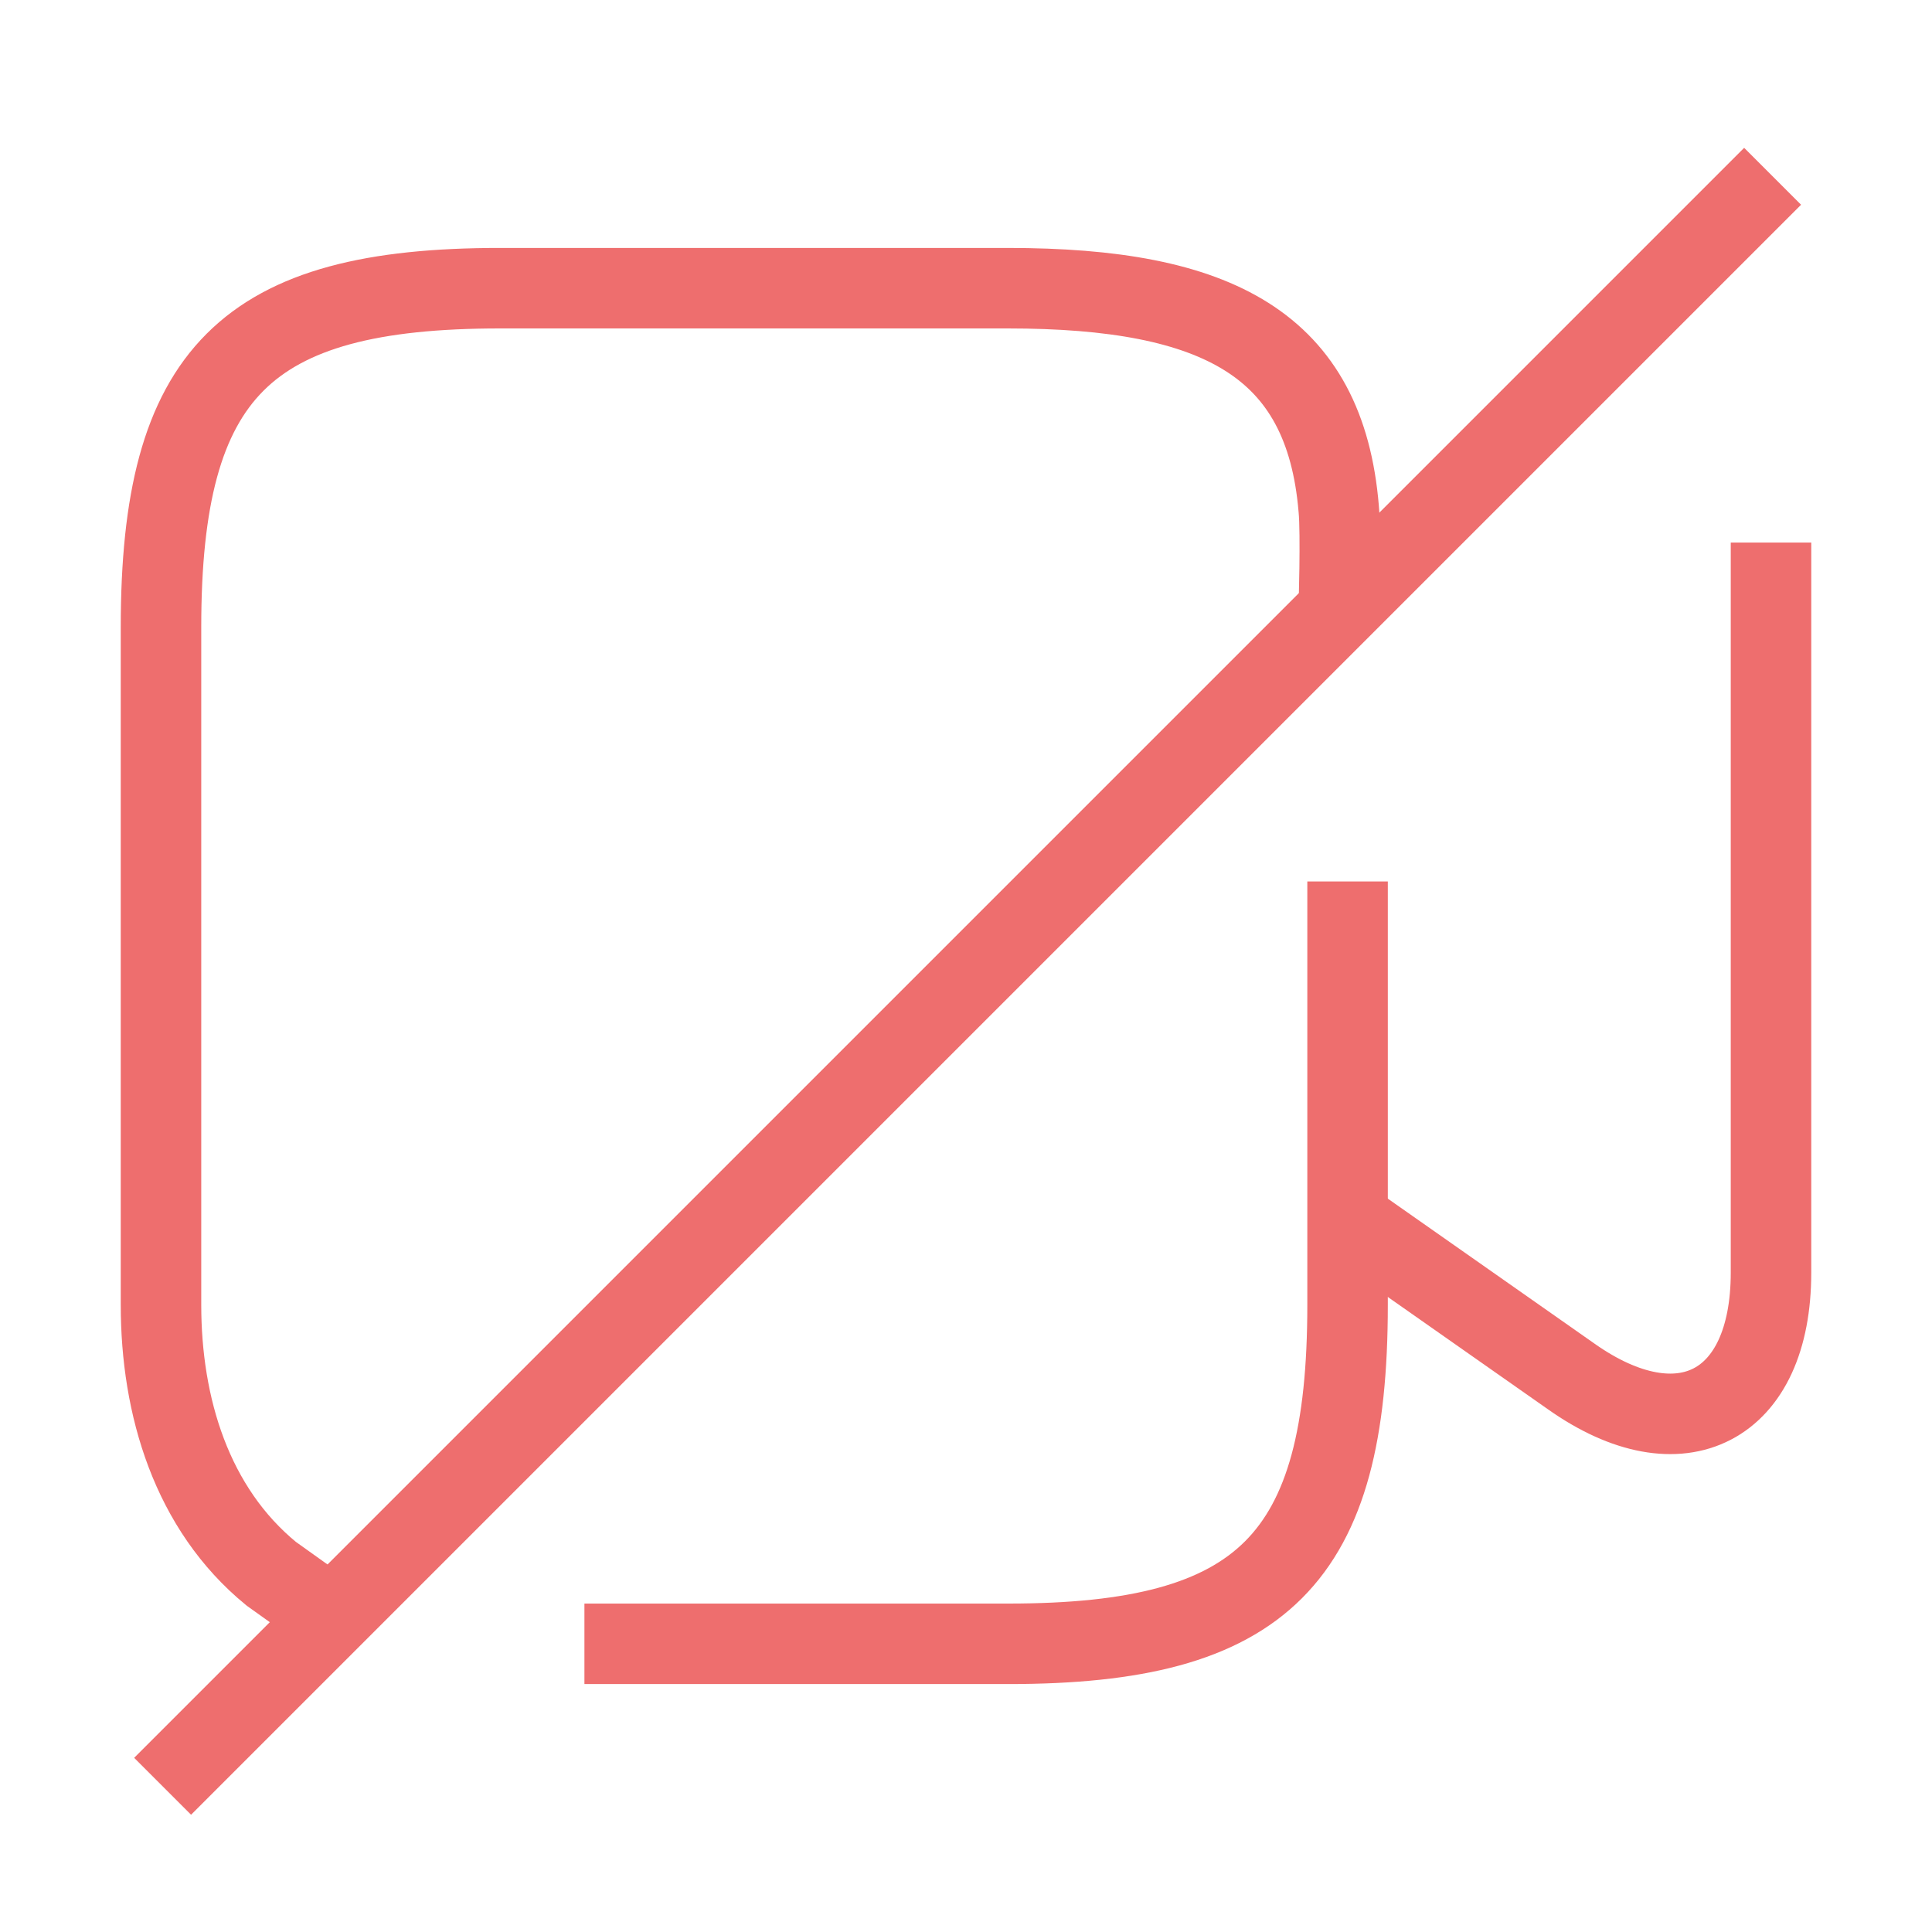
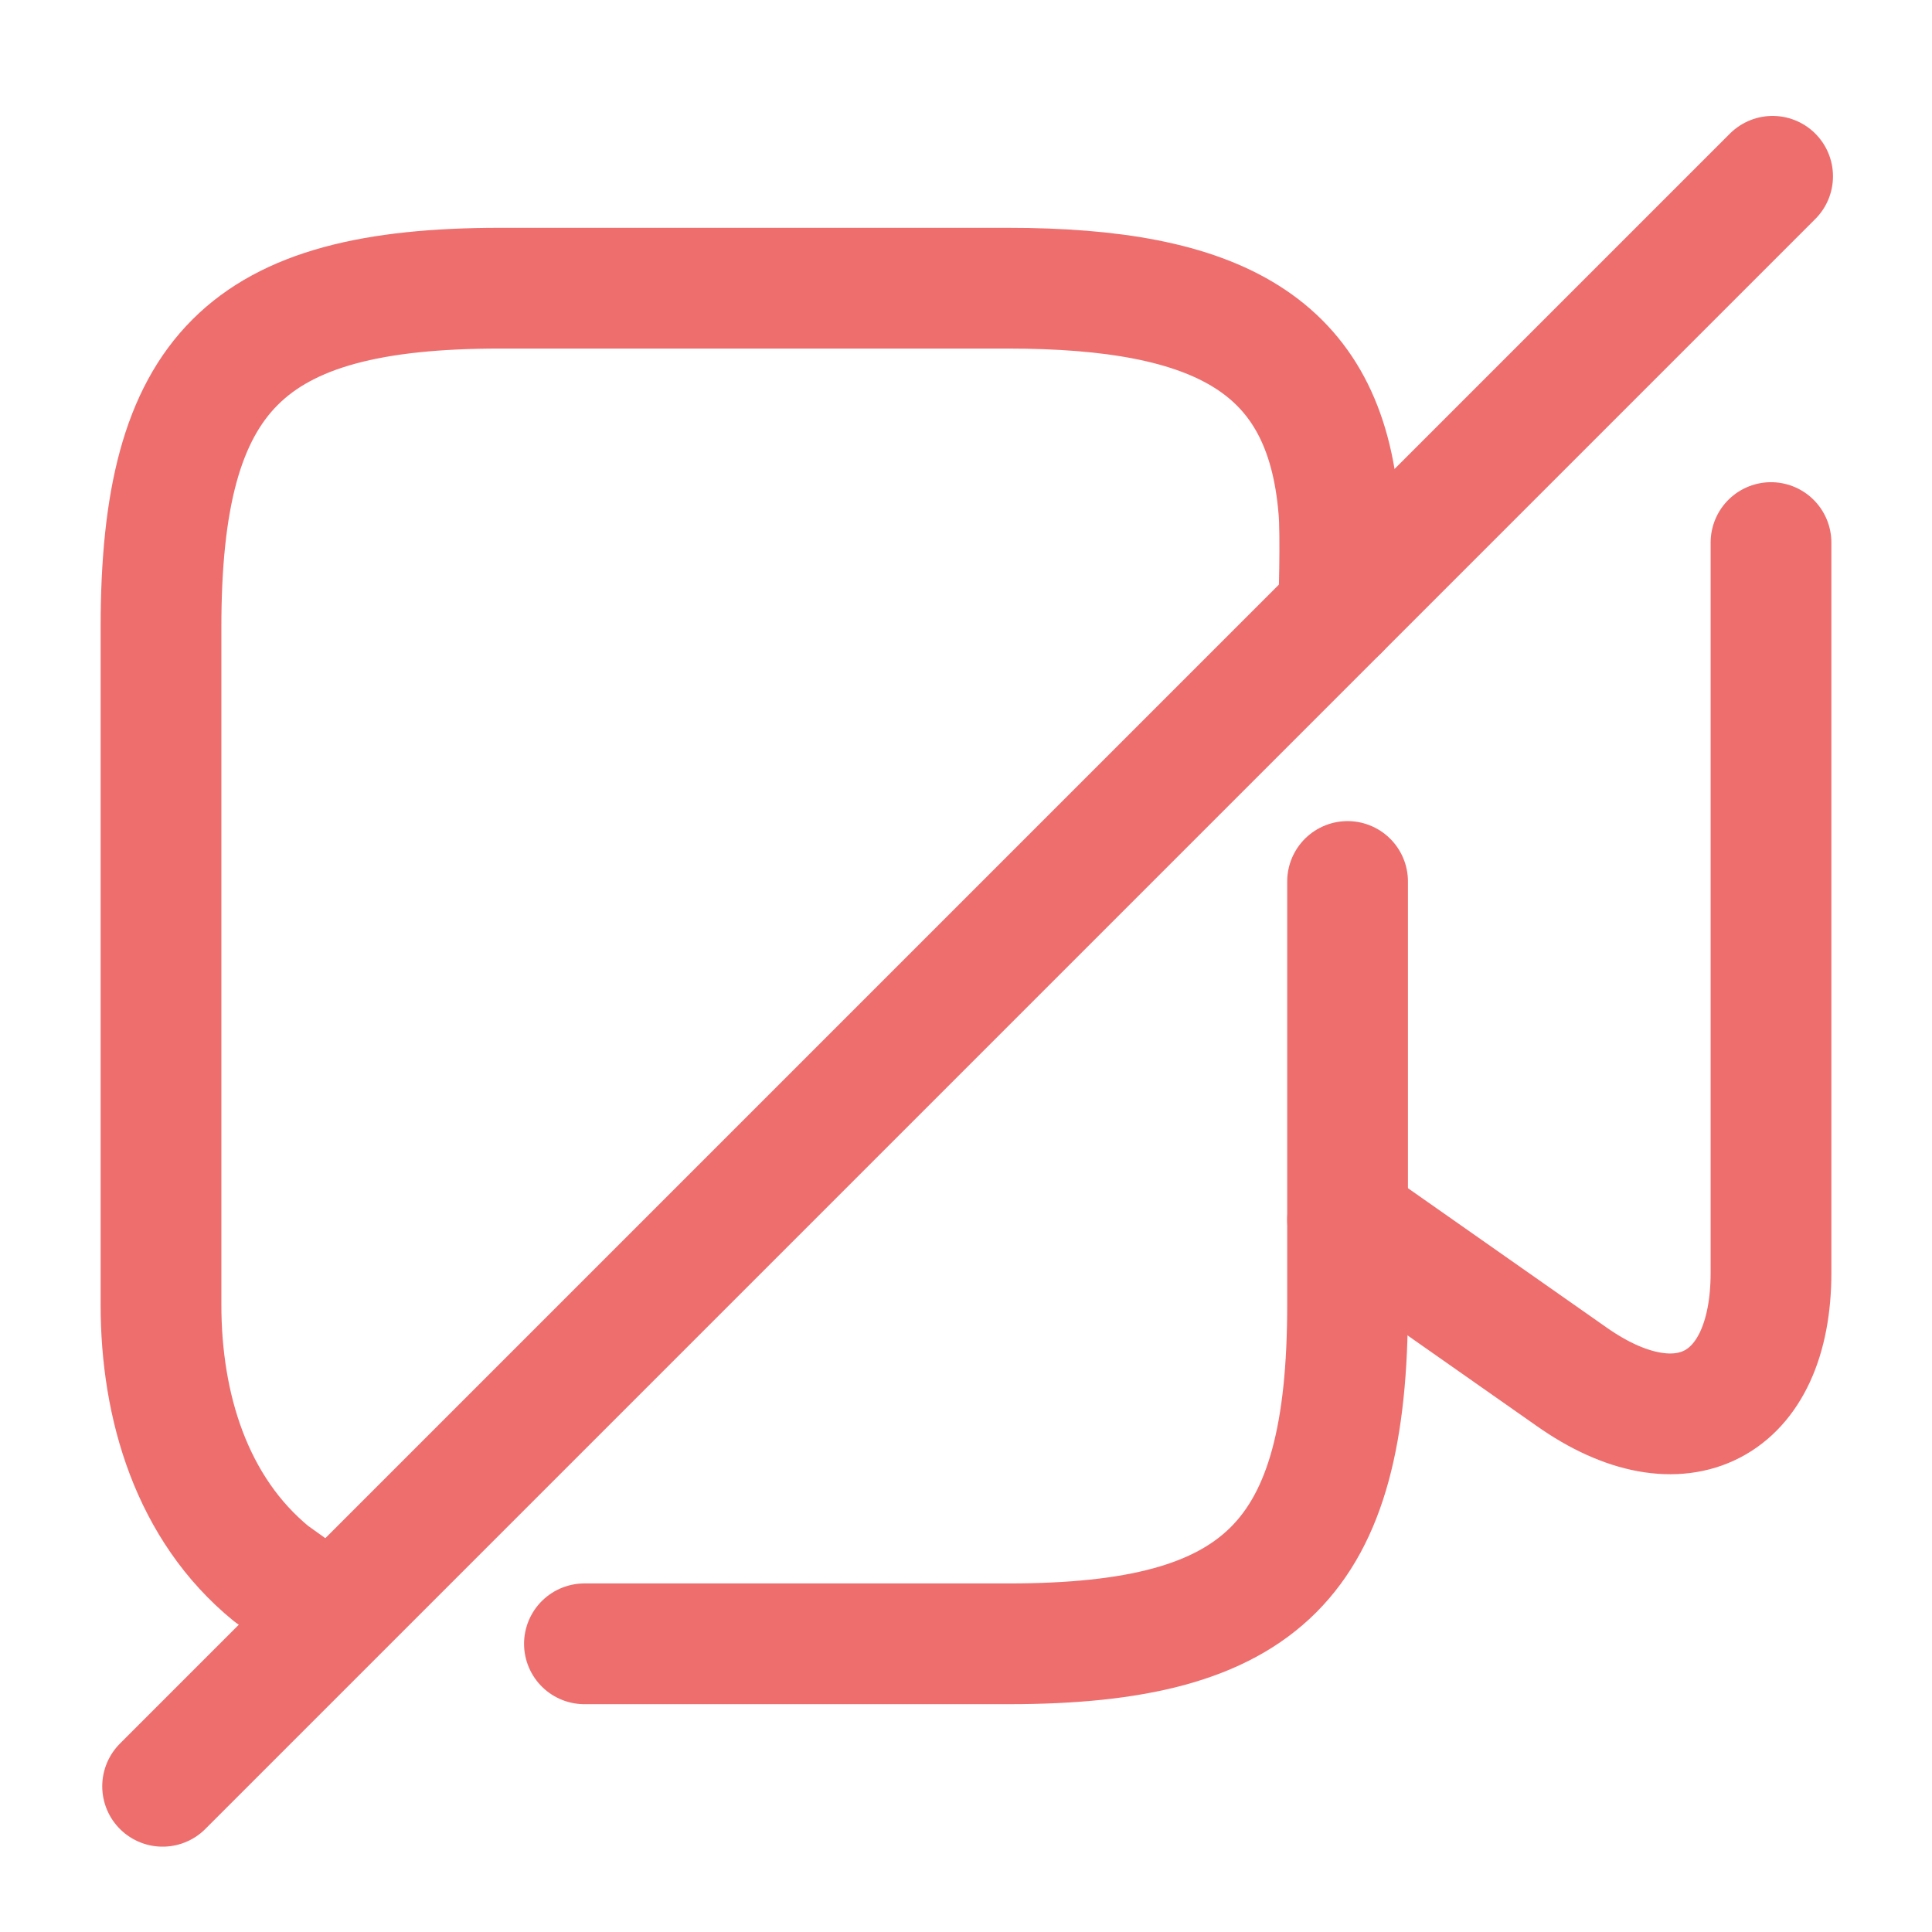
<svg xmlns="http://www.w3.org/2000/svg" width="24" height="24" viewBox="0 0 24 24" fill="none">
-   <path d="M16.63 7.58C16.63 7.58 16.66 6.63 16.63 6.32C16.46 4.28 15.13 3.58 12.52 3.58H6.21C3.05 3.58 2 4.63 2 7.79V16.21C2 17.47 2.38 18.74 3.37 19.55L4 20" stroke="#EE6E6E" strokeWidth="1.5" strokeLinecap="round" strokeLinejoin="round" />
-   <path d="M16.74 10.95V16.21C16.74 19.37 15.69 20.42 12.53 20.42H7.26" stroke="#EE6E6E" strokeWidth="1.5" strokeLinecap="round" strokeLinejoin="round" />
-   <path d="M22 6.74V15.81C22 17.48 20.88 18.06 19.52 17.1L16.74 15.15" stroke="#EE6E6E" strokeWidth="1.5" strokeLinecap="round" strokeLinejoin="round" />
-   <path d="M22.02 2.19L2.02 22.19" stroke="#EE6E6E" strokeWidth="1.5" strokeLinecap="round" strokeLinejoin="round" />
+   <path d="M16.63 7.58C16.63 7.58 16.66 6.63 16.63 6.32C16.46 4.28 15.13 3.58 12.52 3.58H6.21C3.05 3.58 2 4.63 2 7.79V16.21C2 17.47 2.38 18.74 3.37 19.55L4 20" stroke="#EE6E6E" stroke-width="1.5" stroke-linecap="round" stroke-linejoin="round" />
+   <path d="M16.74 10.95V16.21C16.74 19.37 15.69 20.42 12.53 20.42H7.26" stroke="#EE6E6E" stroke-width="1.5" stroke-linecap="round" stroke-linejoin="round" />
+   <path d="M22 6.74V15.81C22 17.48 20.88 18.06 19.52 17.1L16.74 15.15" stroke="#EE6E6E" stroke-width="1.5" stroke-linecap="round" stroke-linejoin="round" />
+   <path d="M22.02 2.19L2.02 22.19" stroke="#EE6E6E" stroke-width="1.5" stroke-linecap="round" stroke-linejoin="round" />
</svg>
